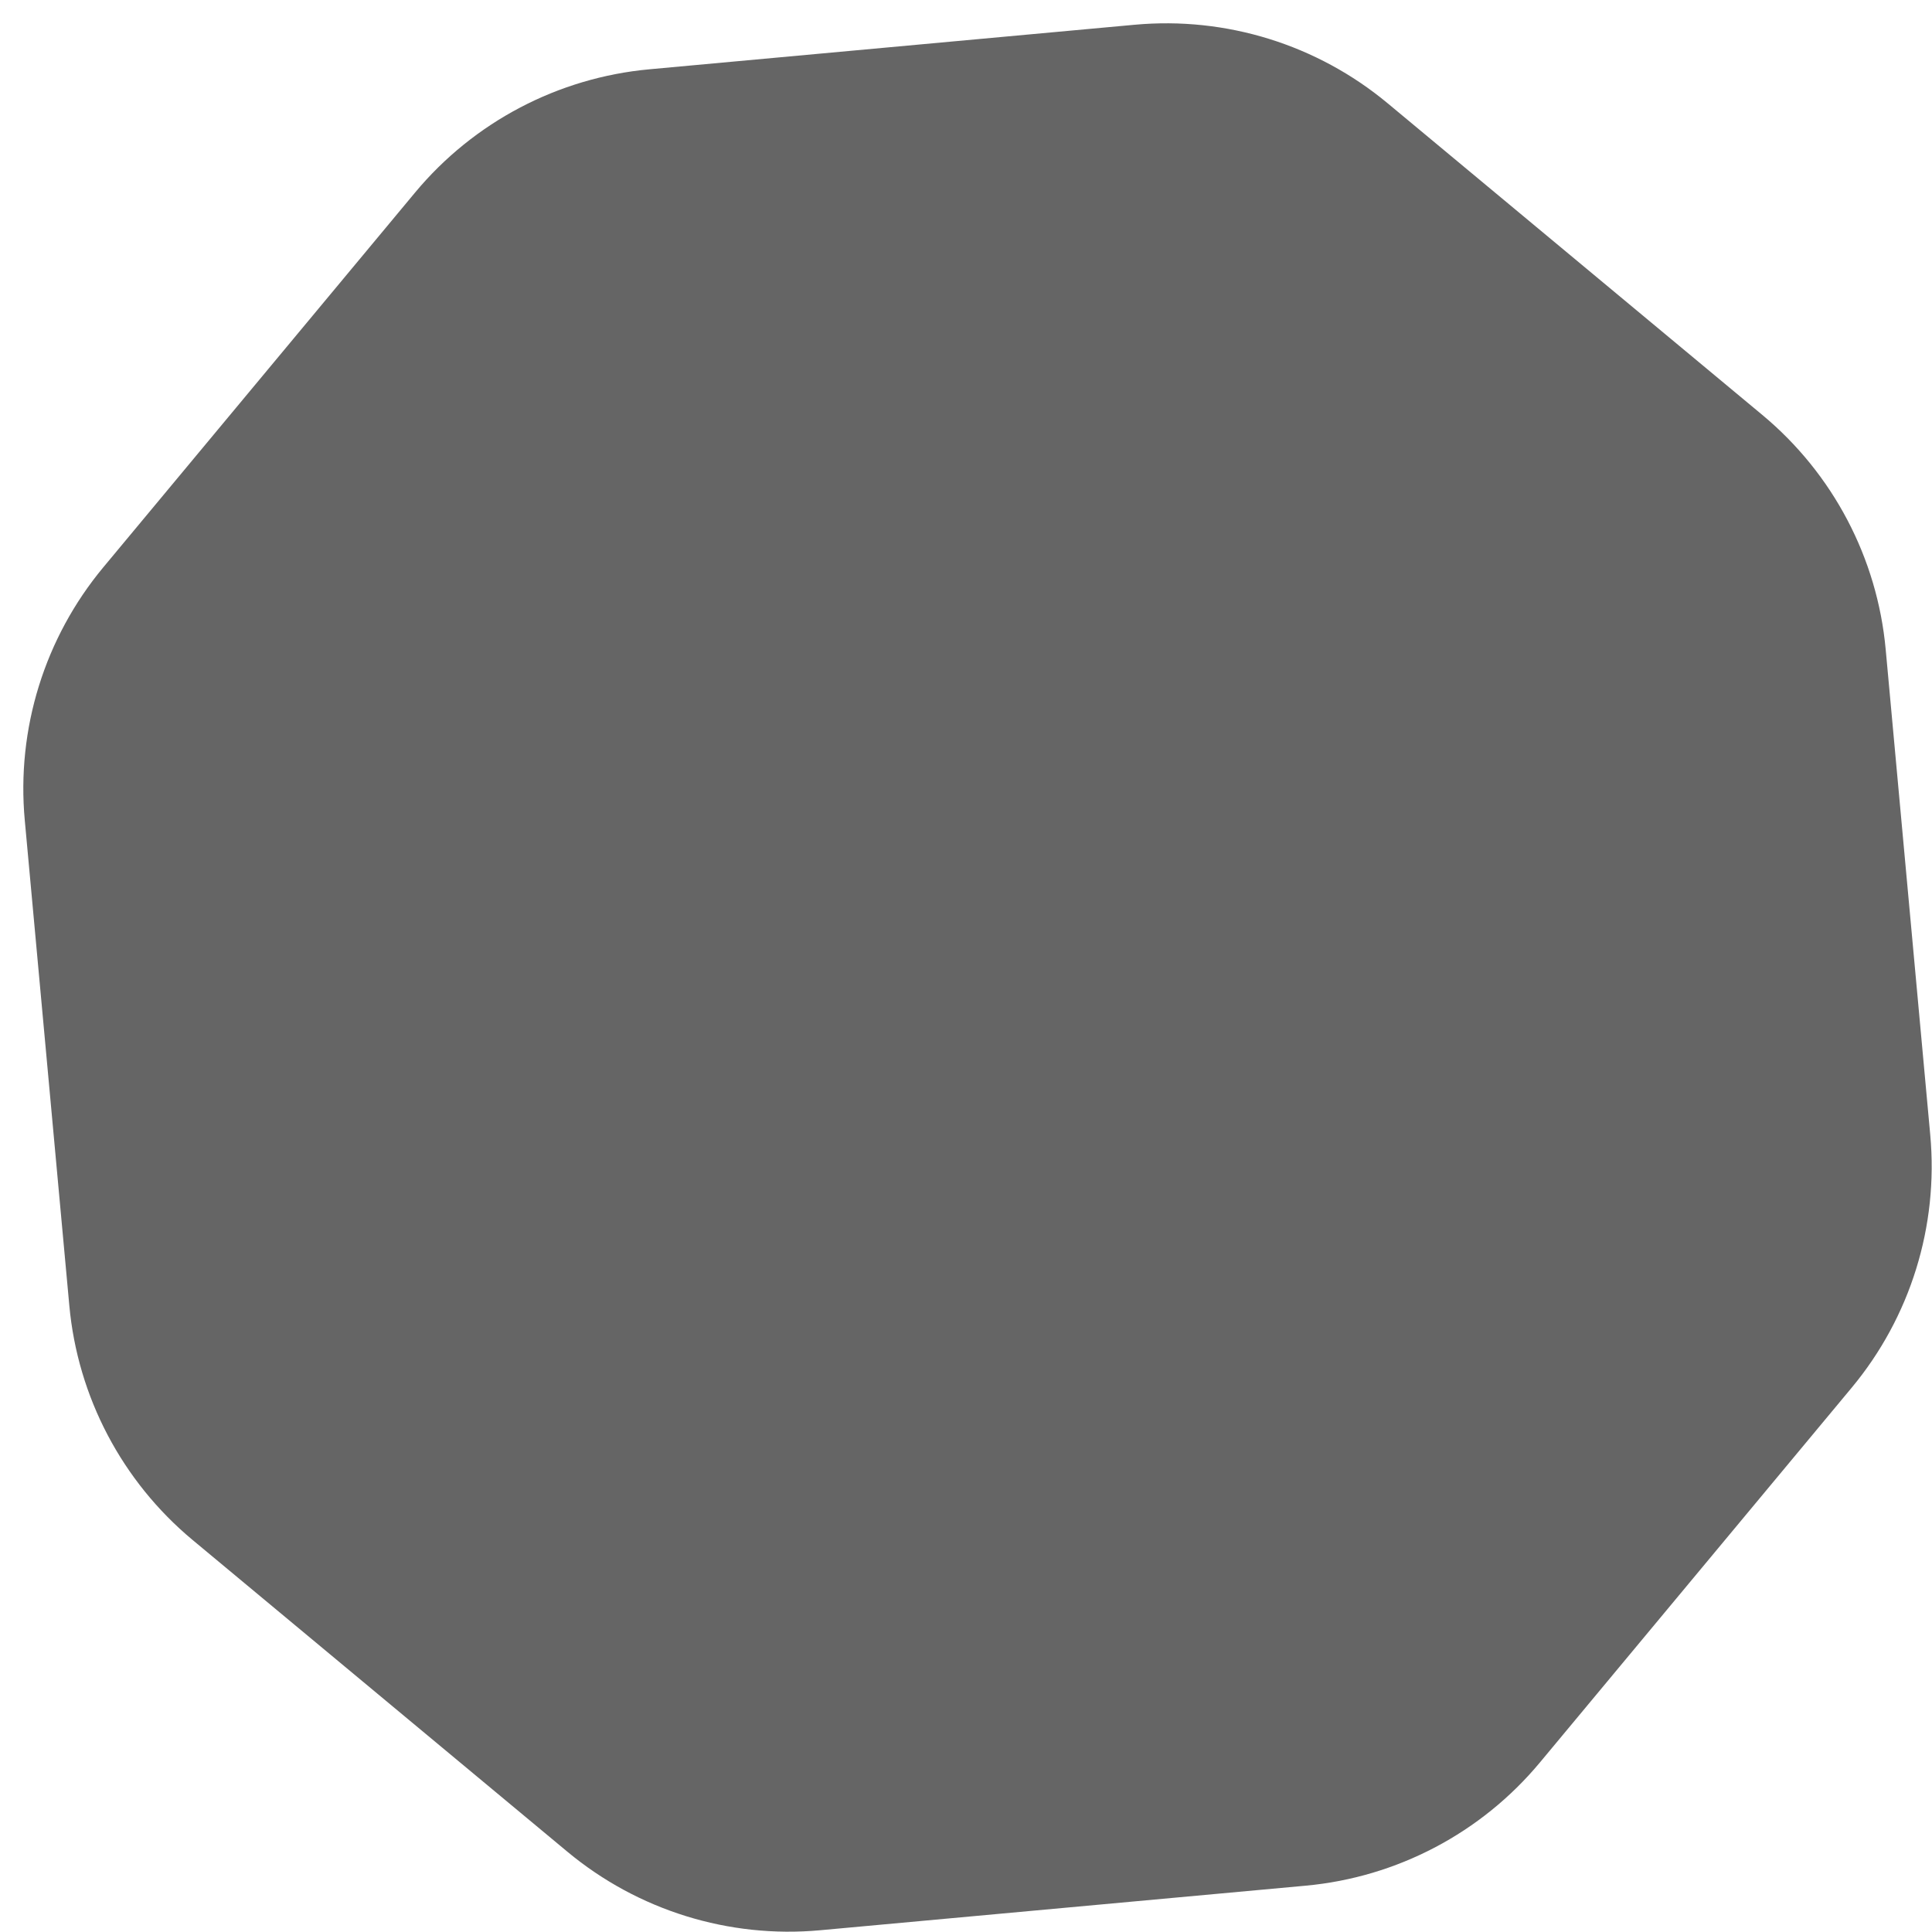
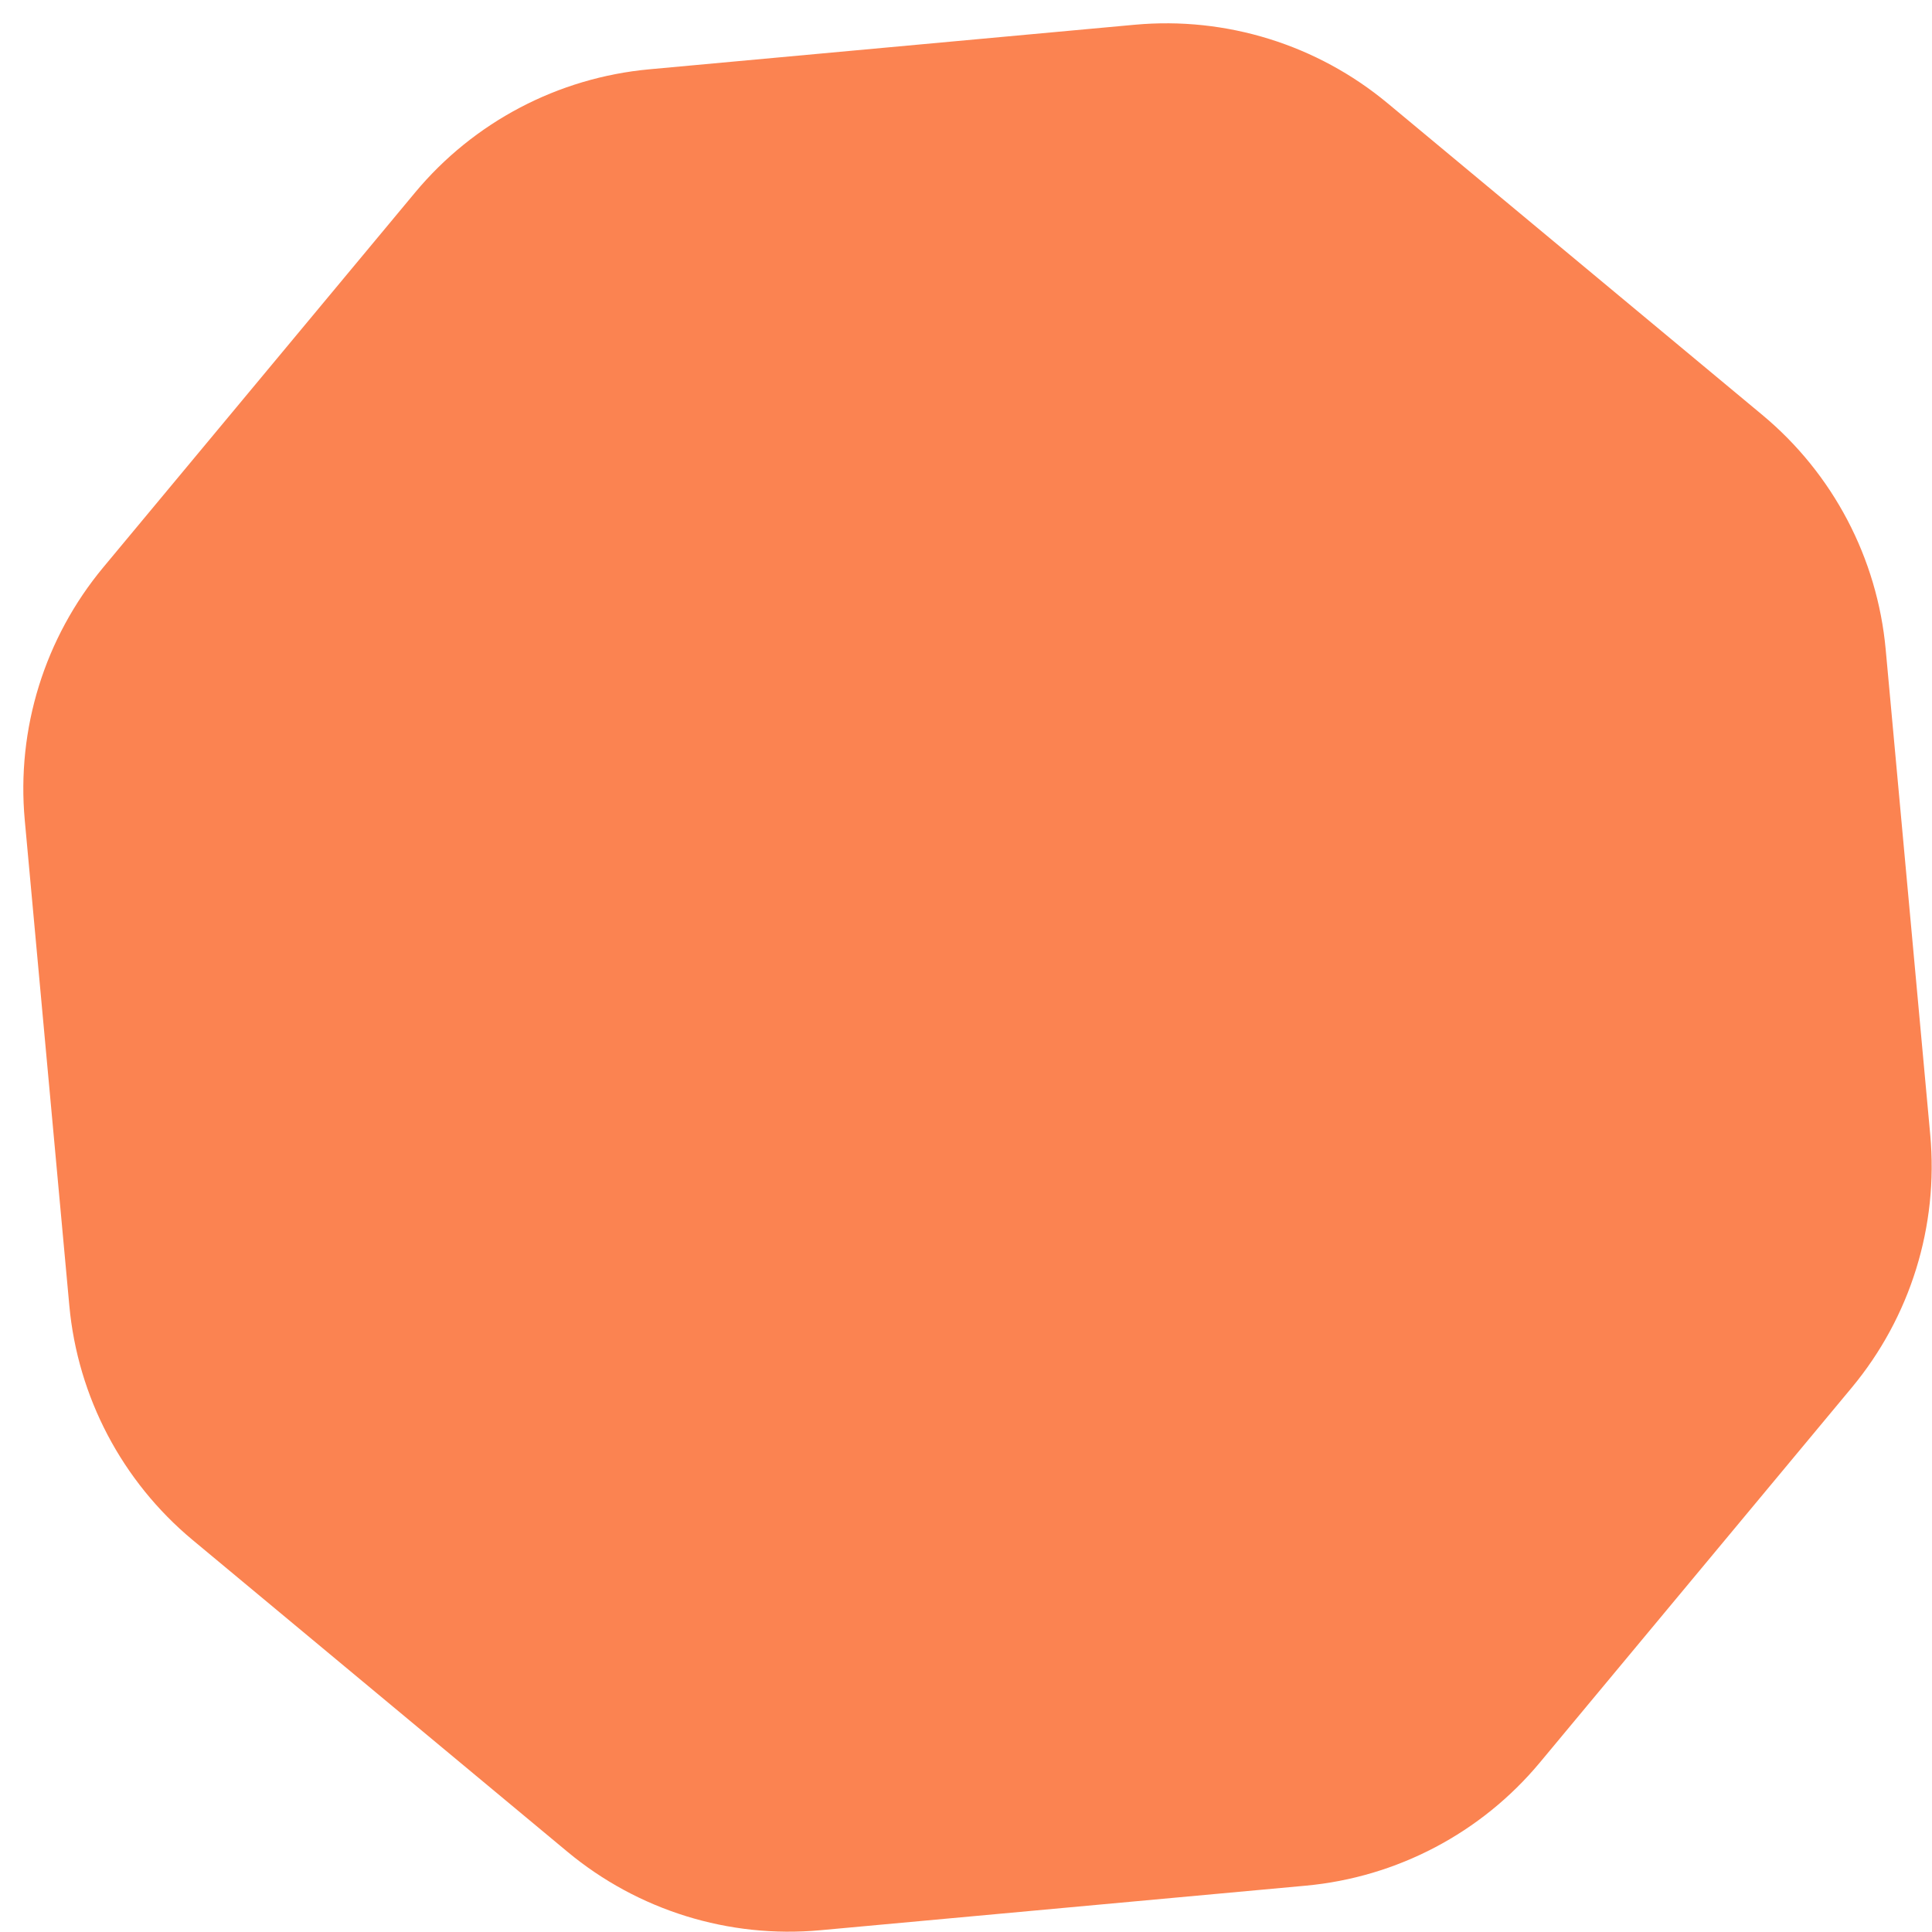
<svg xmlns="http://www.w3.org/2000/svg" width="67" height="67" viewBox="0 0 67 67" fill="none">
-   <path d="M39.353 0.858C42.523 0.568 45.678 1.548 48.124 3.583L61.119 14.392C63.566 16.428 65.103 19.352 65.394 22.521L66.939 39.353C67.23 42.522 66.25 45.677 64.215 48.124L53.405 61.118C51.37 63.565 48.446 65.103 45.277 65.394L28.445 66.939C25.275 67.23 22.12 66.25 19.674 64.214L6.679 53.405C4.233 51.369 2.695 48.446 2.404 45.276L0.859 28.444C0.568 25.275 1.548 22.12 3.583 19.673L14.393 6.679C16.428 4.232 19.352 2.694 22.521 2.403L39.353 0.858Z" fill="#656565" />
+   <path d="M39.353 0.858C42.523 0.568 45.678 1.548 48.124 3.583L61.119 14.392C63.566 16.428 65.103 19.352 65.394 22.521L66.939 39.353C67.23 42.522 66.25 45.677 64.215 48.124L53.405 61.118C51.37 63.565 48.446 65.103 45.277 65.394L28.445 66.939C25.275 67.23 22.12 66.25 19.674 64.214L6.679 53.405C4.233 51.369 2.695 48.446 2.404 45.276L0.859 28.444C0.568 25.275 1.548 22.12 3.583 19.673L14.393 6.679C16.428 4.232 19.352 2.694 22.521 2.403L39.353 0.858Z" fill="#FB8351" />
</svg>
